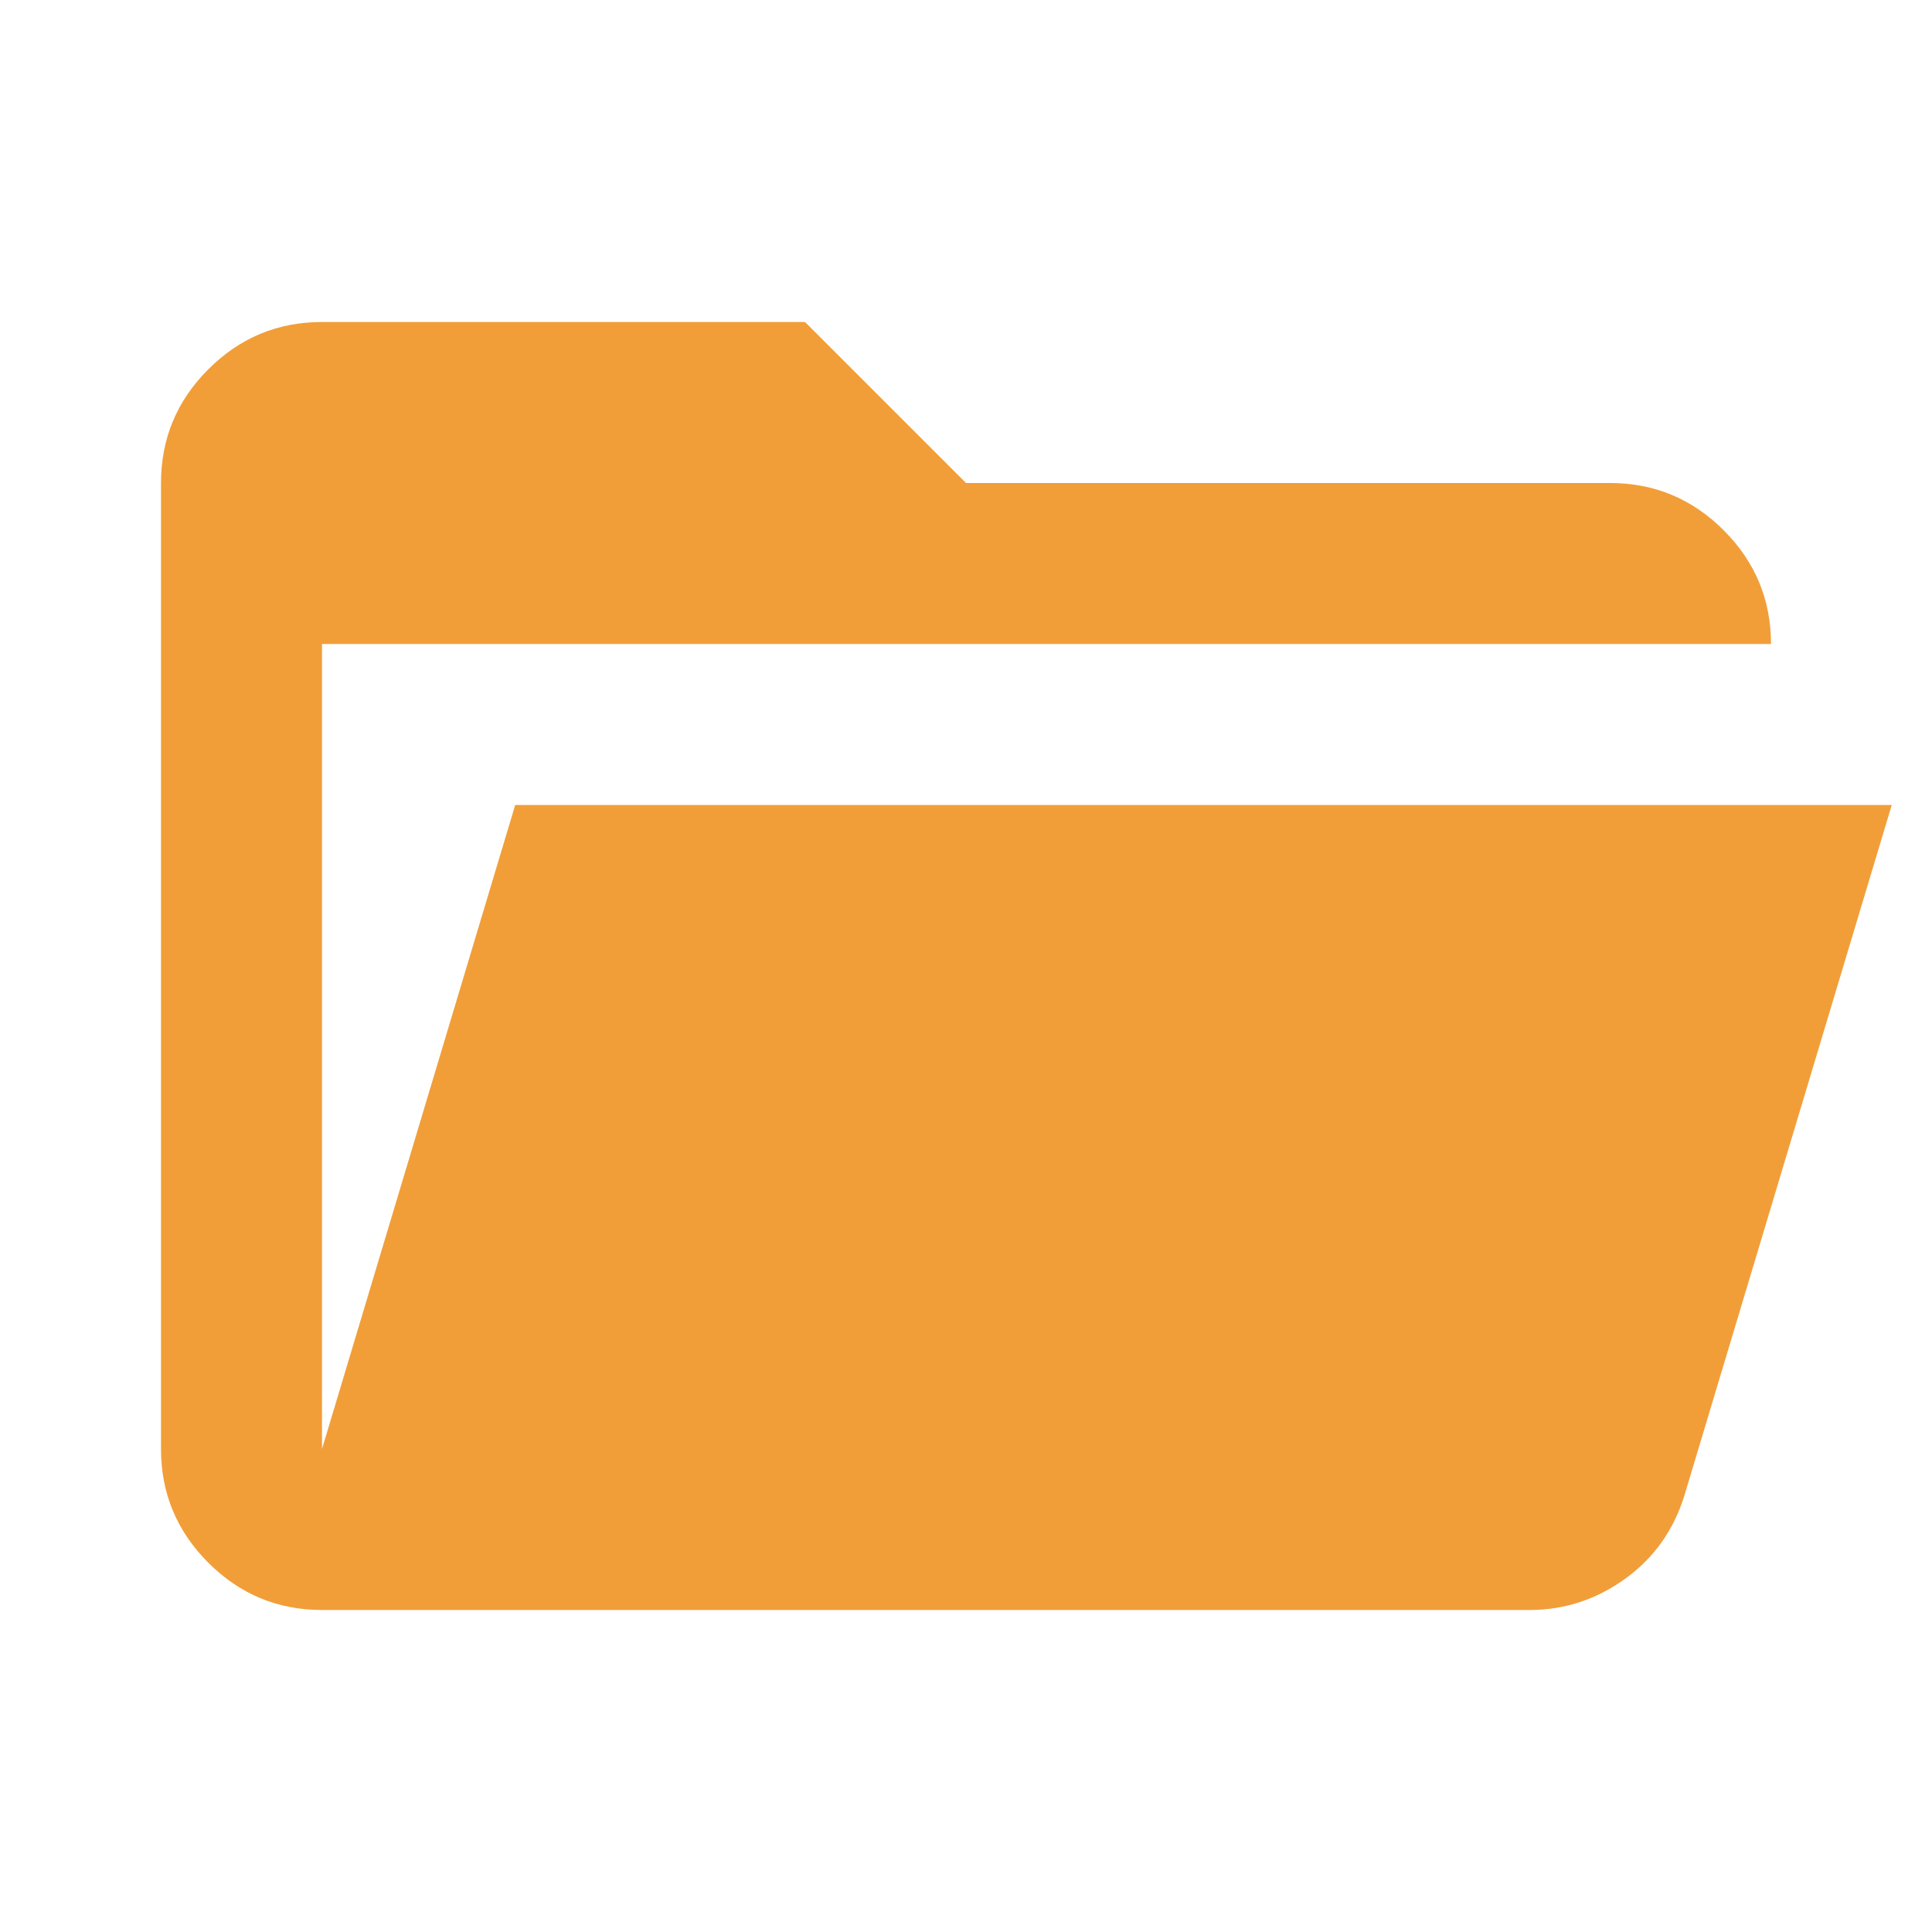
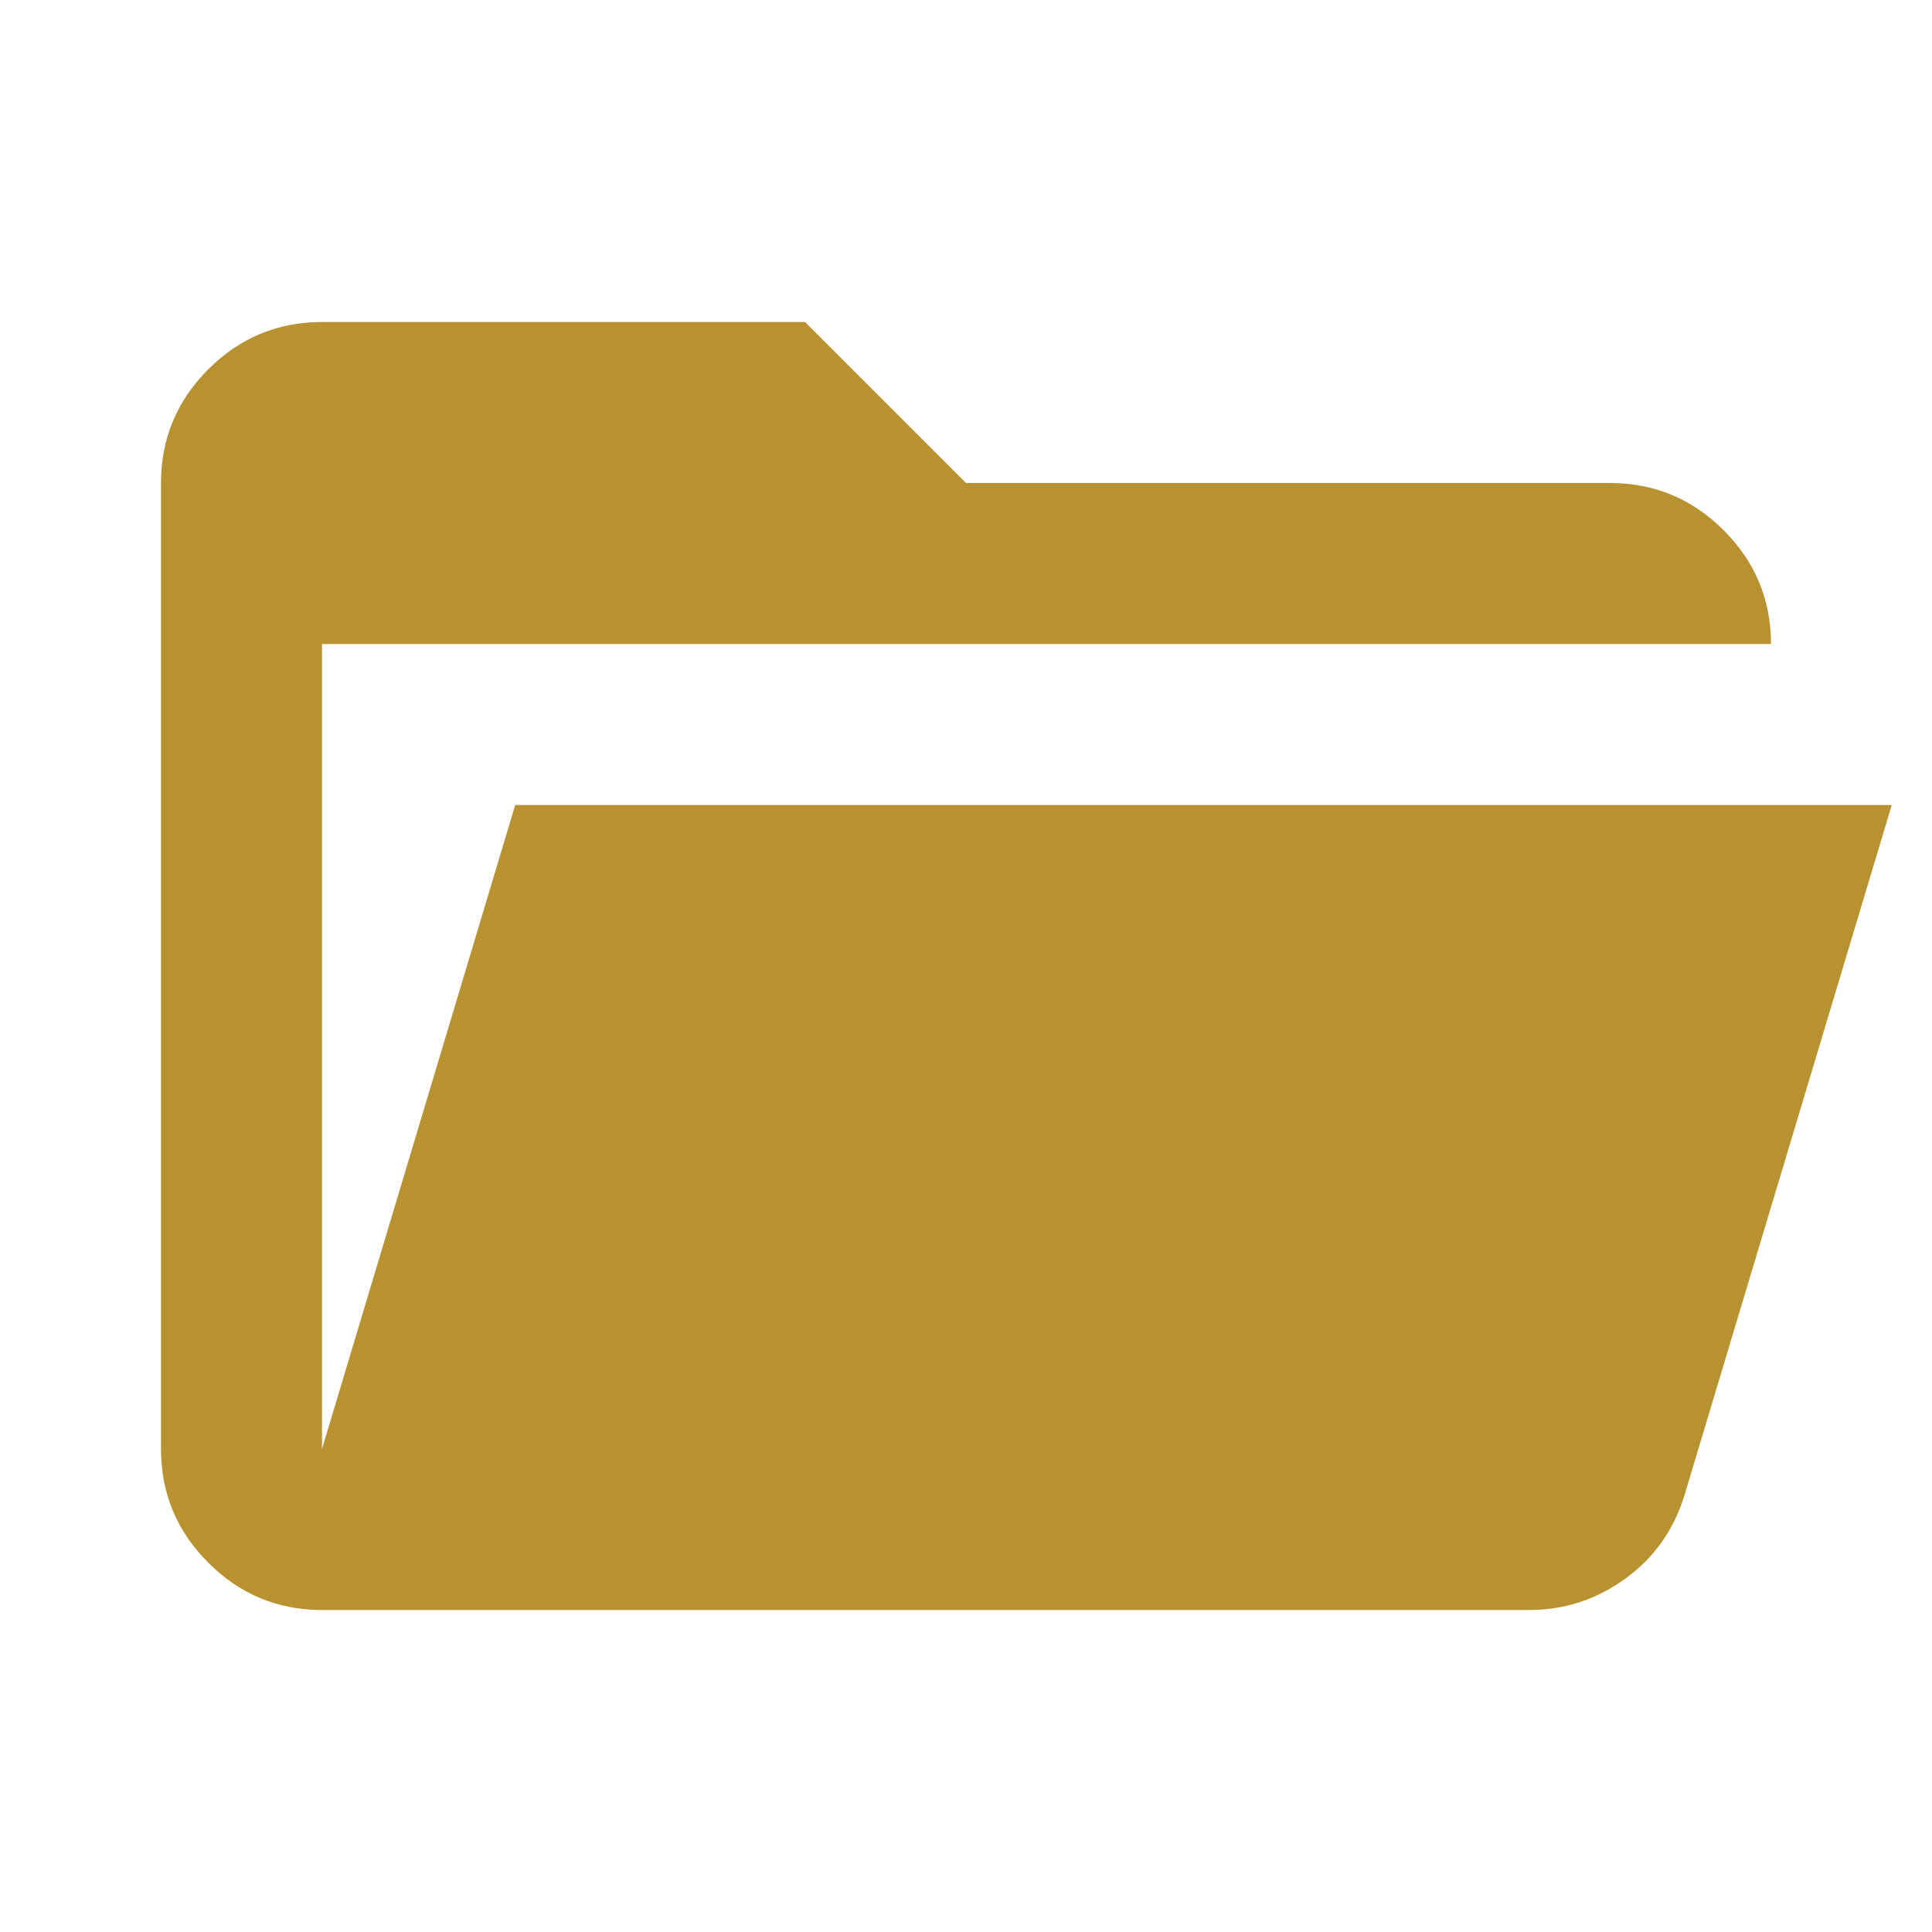
- <svg xmlns="http://www.w3.org/2000/svg" height="24px" viewBox="0 -960 960 960" width="24px" fill="#F19E39">
+ <svg xmlns="http://www.w3.org/2000/svg" height="24px" viewBox="0 -960 960 960" width="24px" fill="#B89230">
  <path d="M160-160q-33 0-56.5-23.5T80-240v-480q0-33 23.5-56.5T160-800h240l80 80h320q33 0 56.5 23.5T880-640H160v400l96-320h684L837-217q-8 26-29.5 41.5T760-160H160Z" />
</svg>
